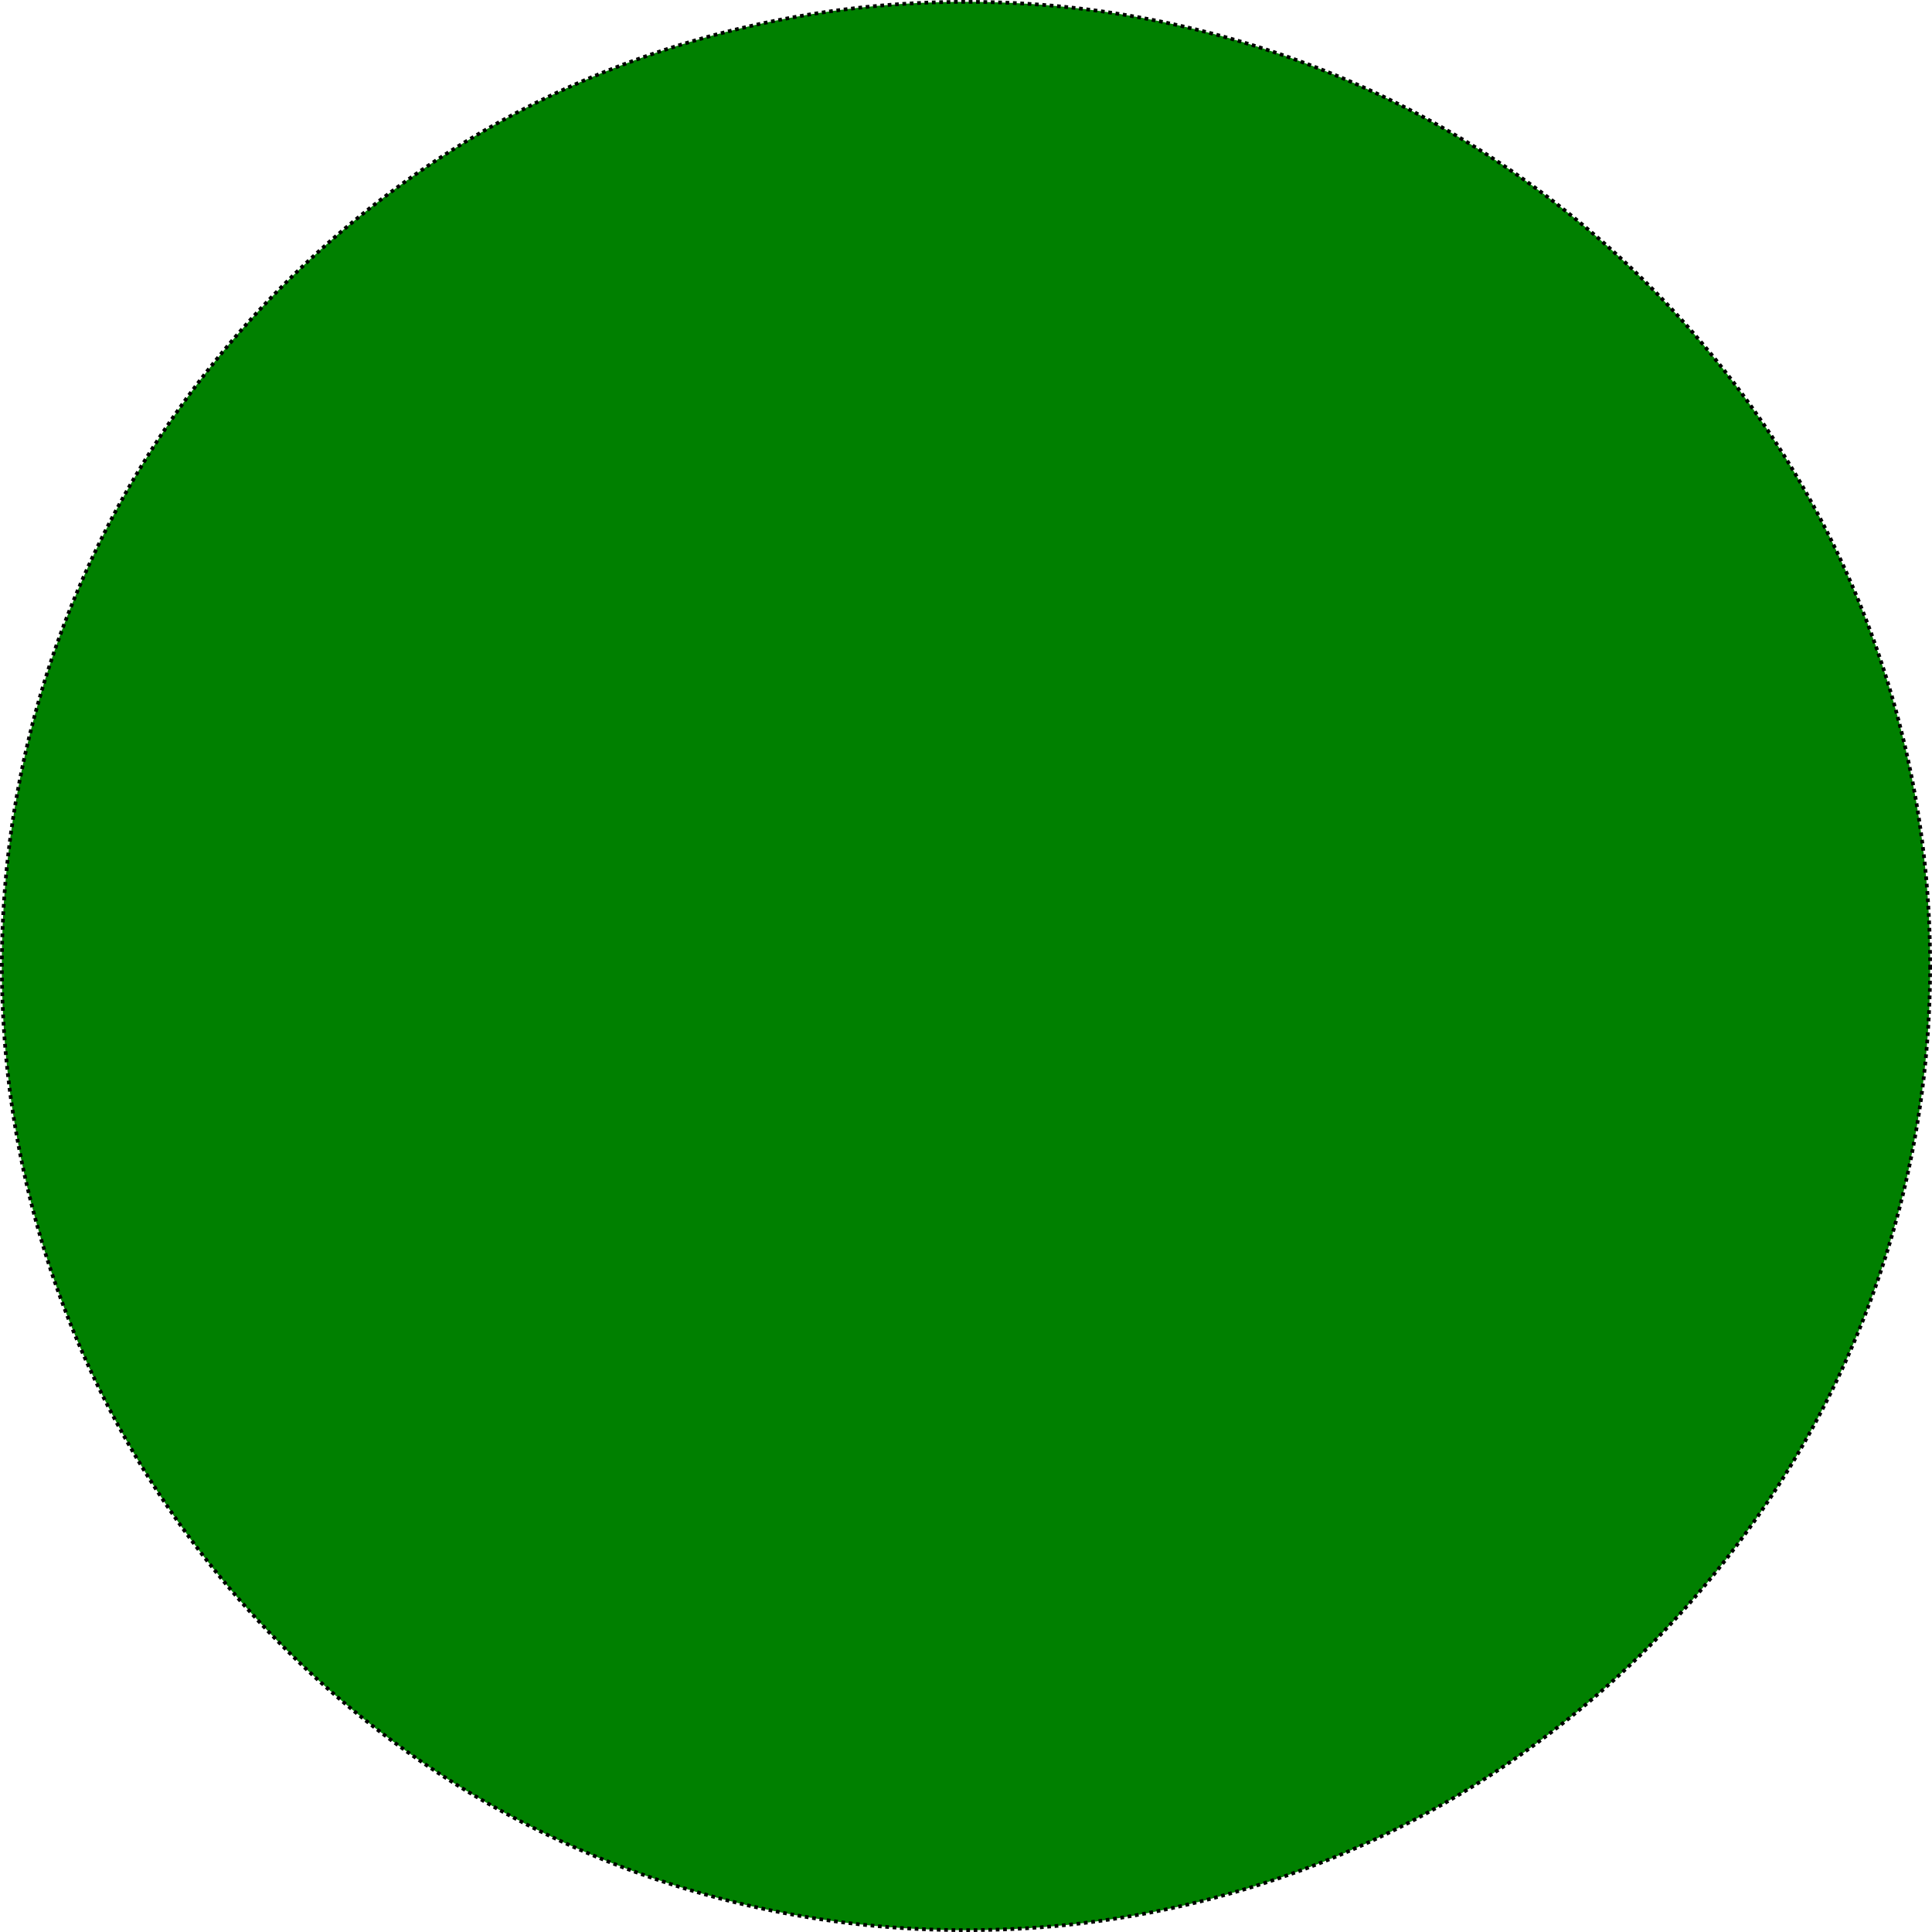
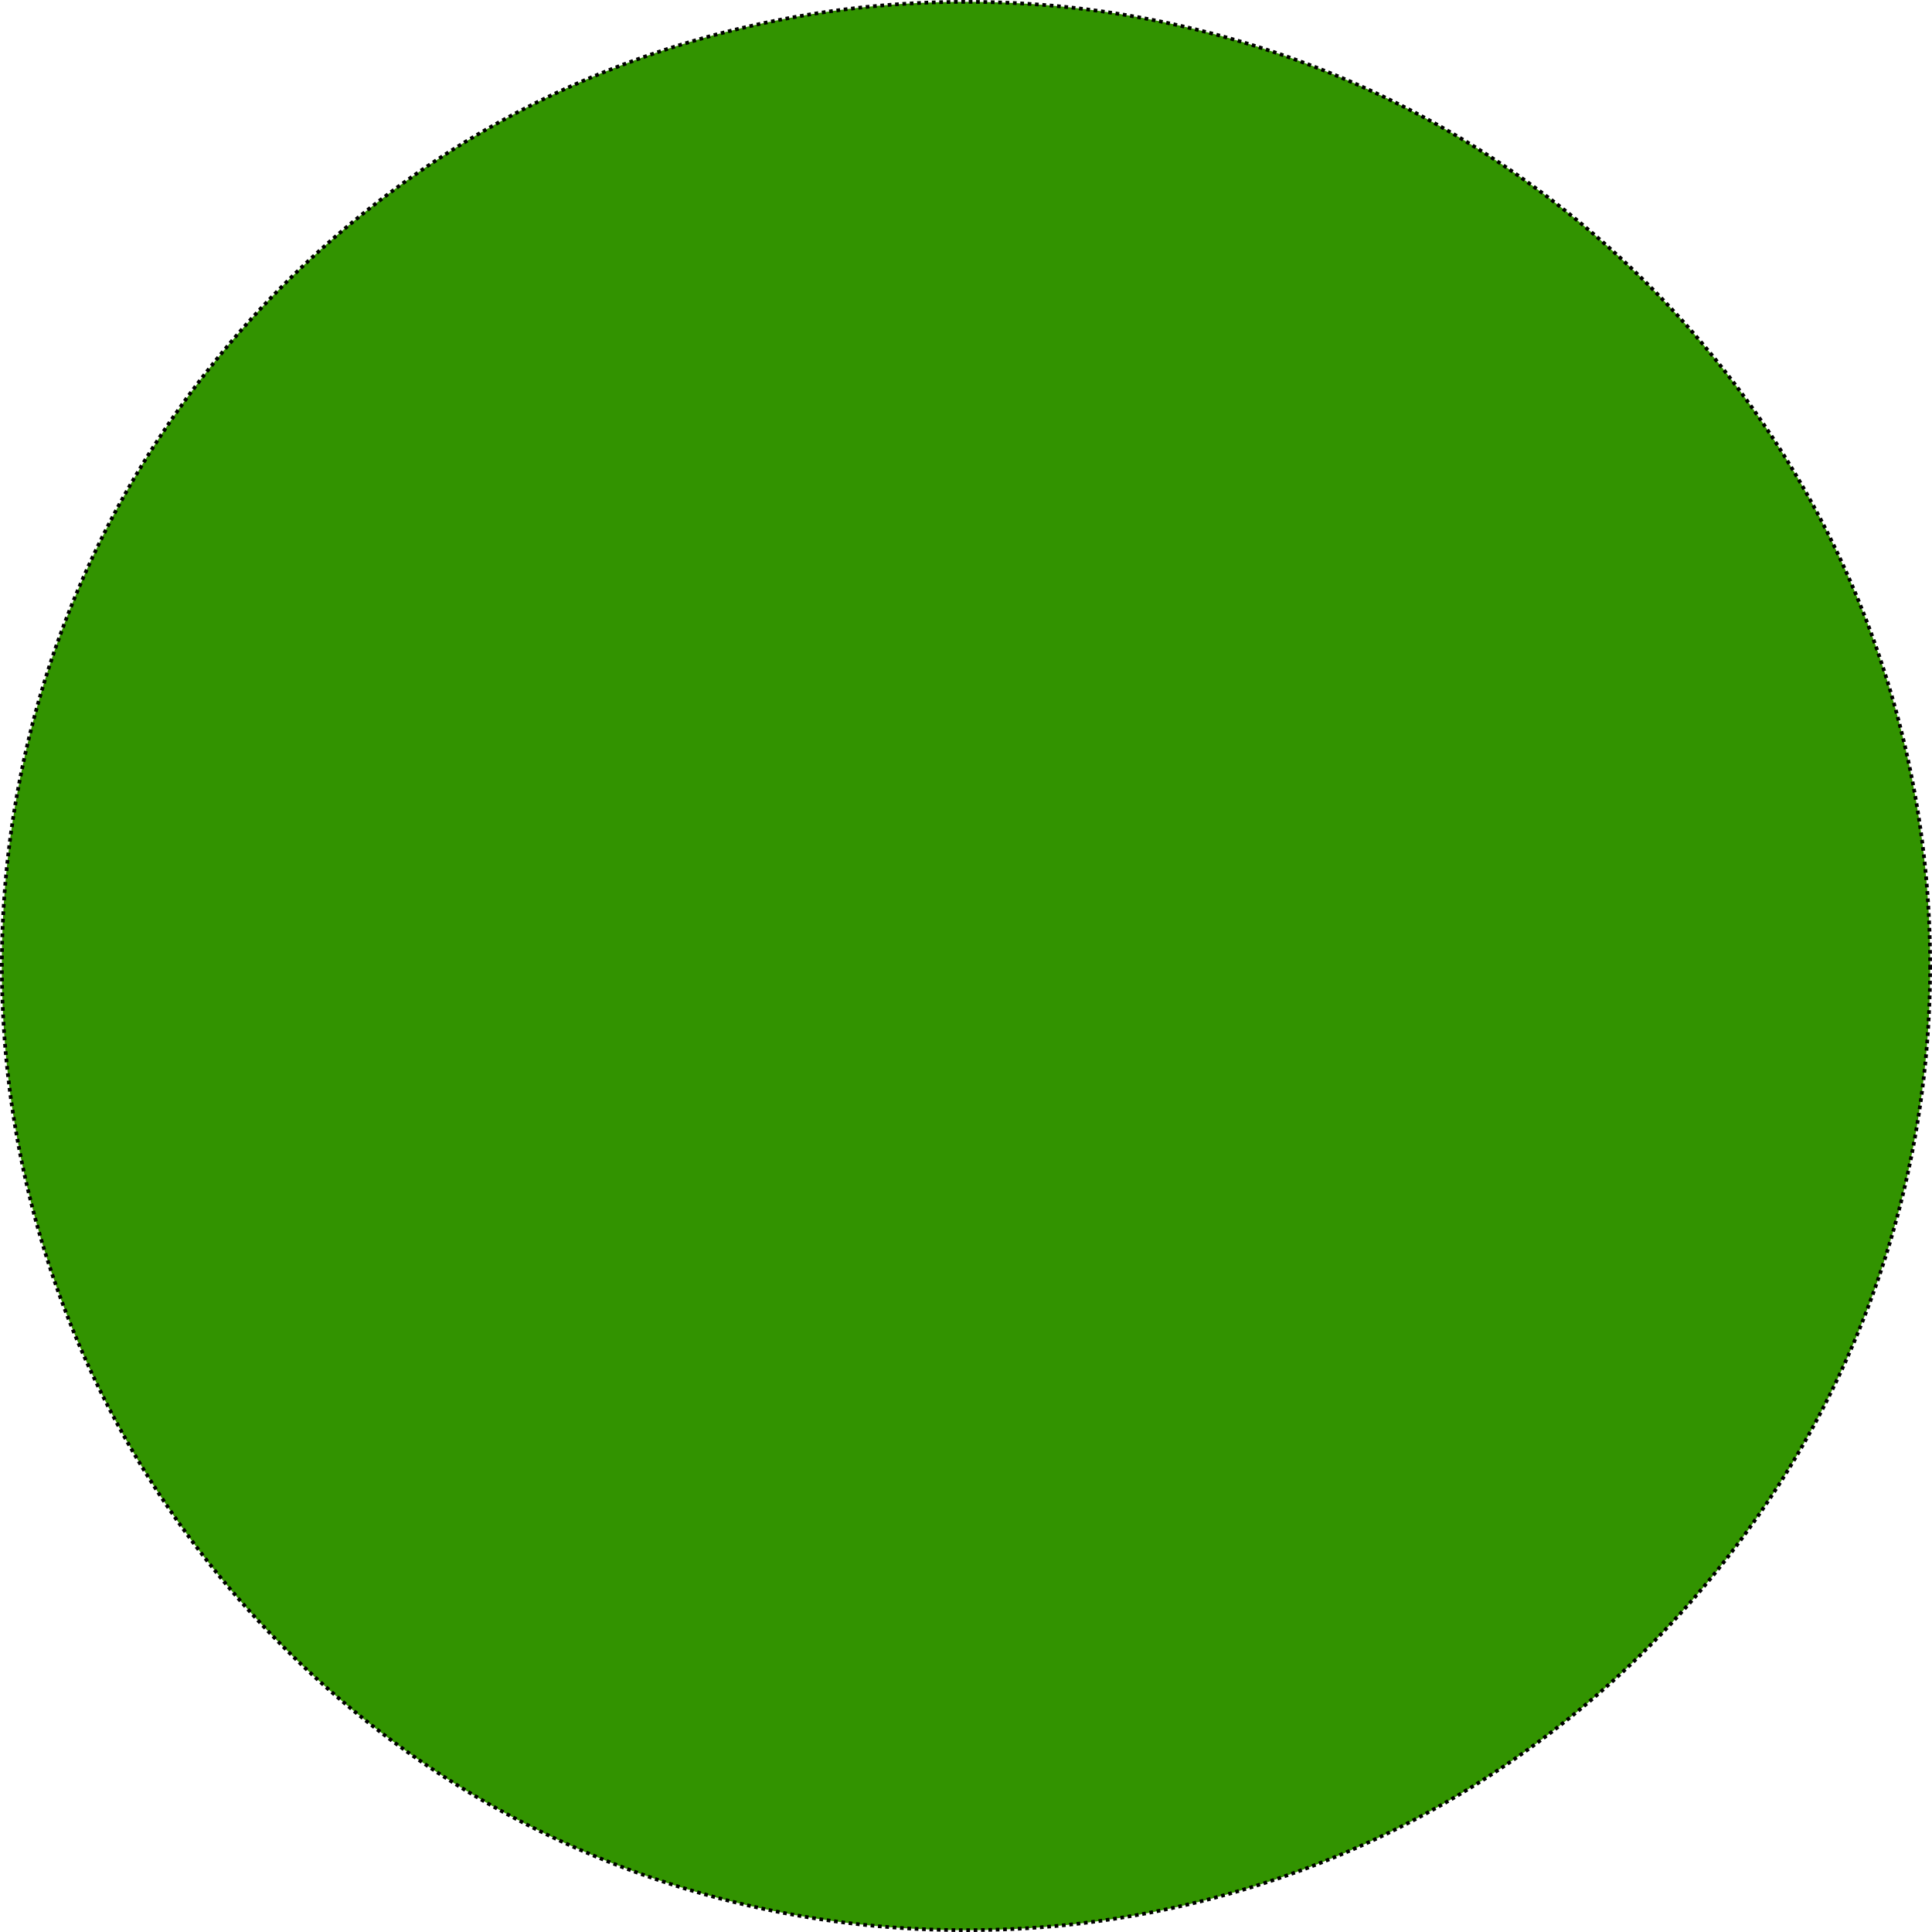
<svg xmlns="http://www.w3.org/2000/svg" width="140mm" height="140mm" viewBox="0 0 140 140" version="1.1" id="svg8">
  <defs id="defs2" />
  <g id="layer1" transform="translate(0,-157)">
-     <circle style="fill:#008000;fill-opacity:1;stroke:#000000;stroke-width:0.267;stroke-miterlimit:4;stroke-dasharray:0.267, 0.267;stroke-dashoffset:0;stroke-opacity:1" id="path4530" cx="70" cy="227" r="69.866" />
+     <circle style="fill:#329300;fill-opacity:1;stroke:#000000;stroke-width:0.267;stroke-miterlimit:4;stroke-dasharray:0.267, 0.267;stroke-dashoffset:0;stroke-opacity:1" id="path4530" cx="70" cy="227" r="69.866" />
  </g>
</svg>
